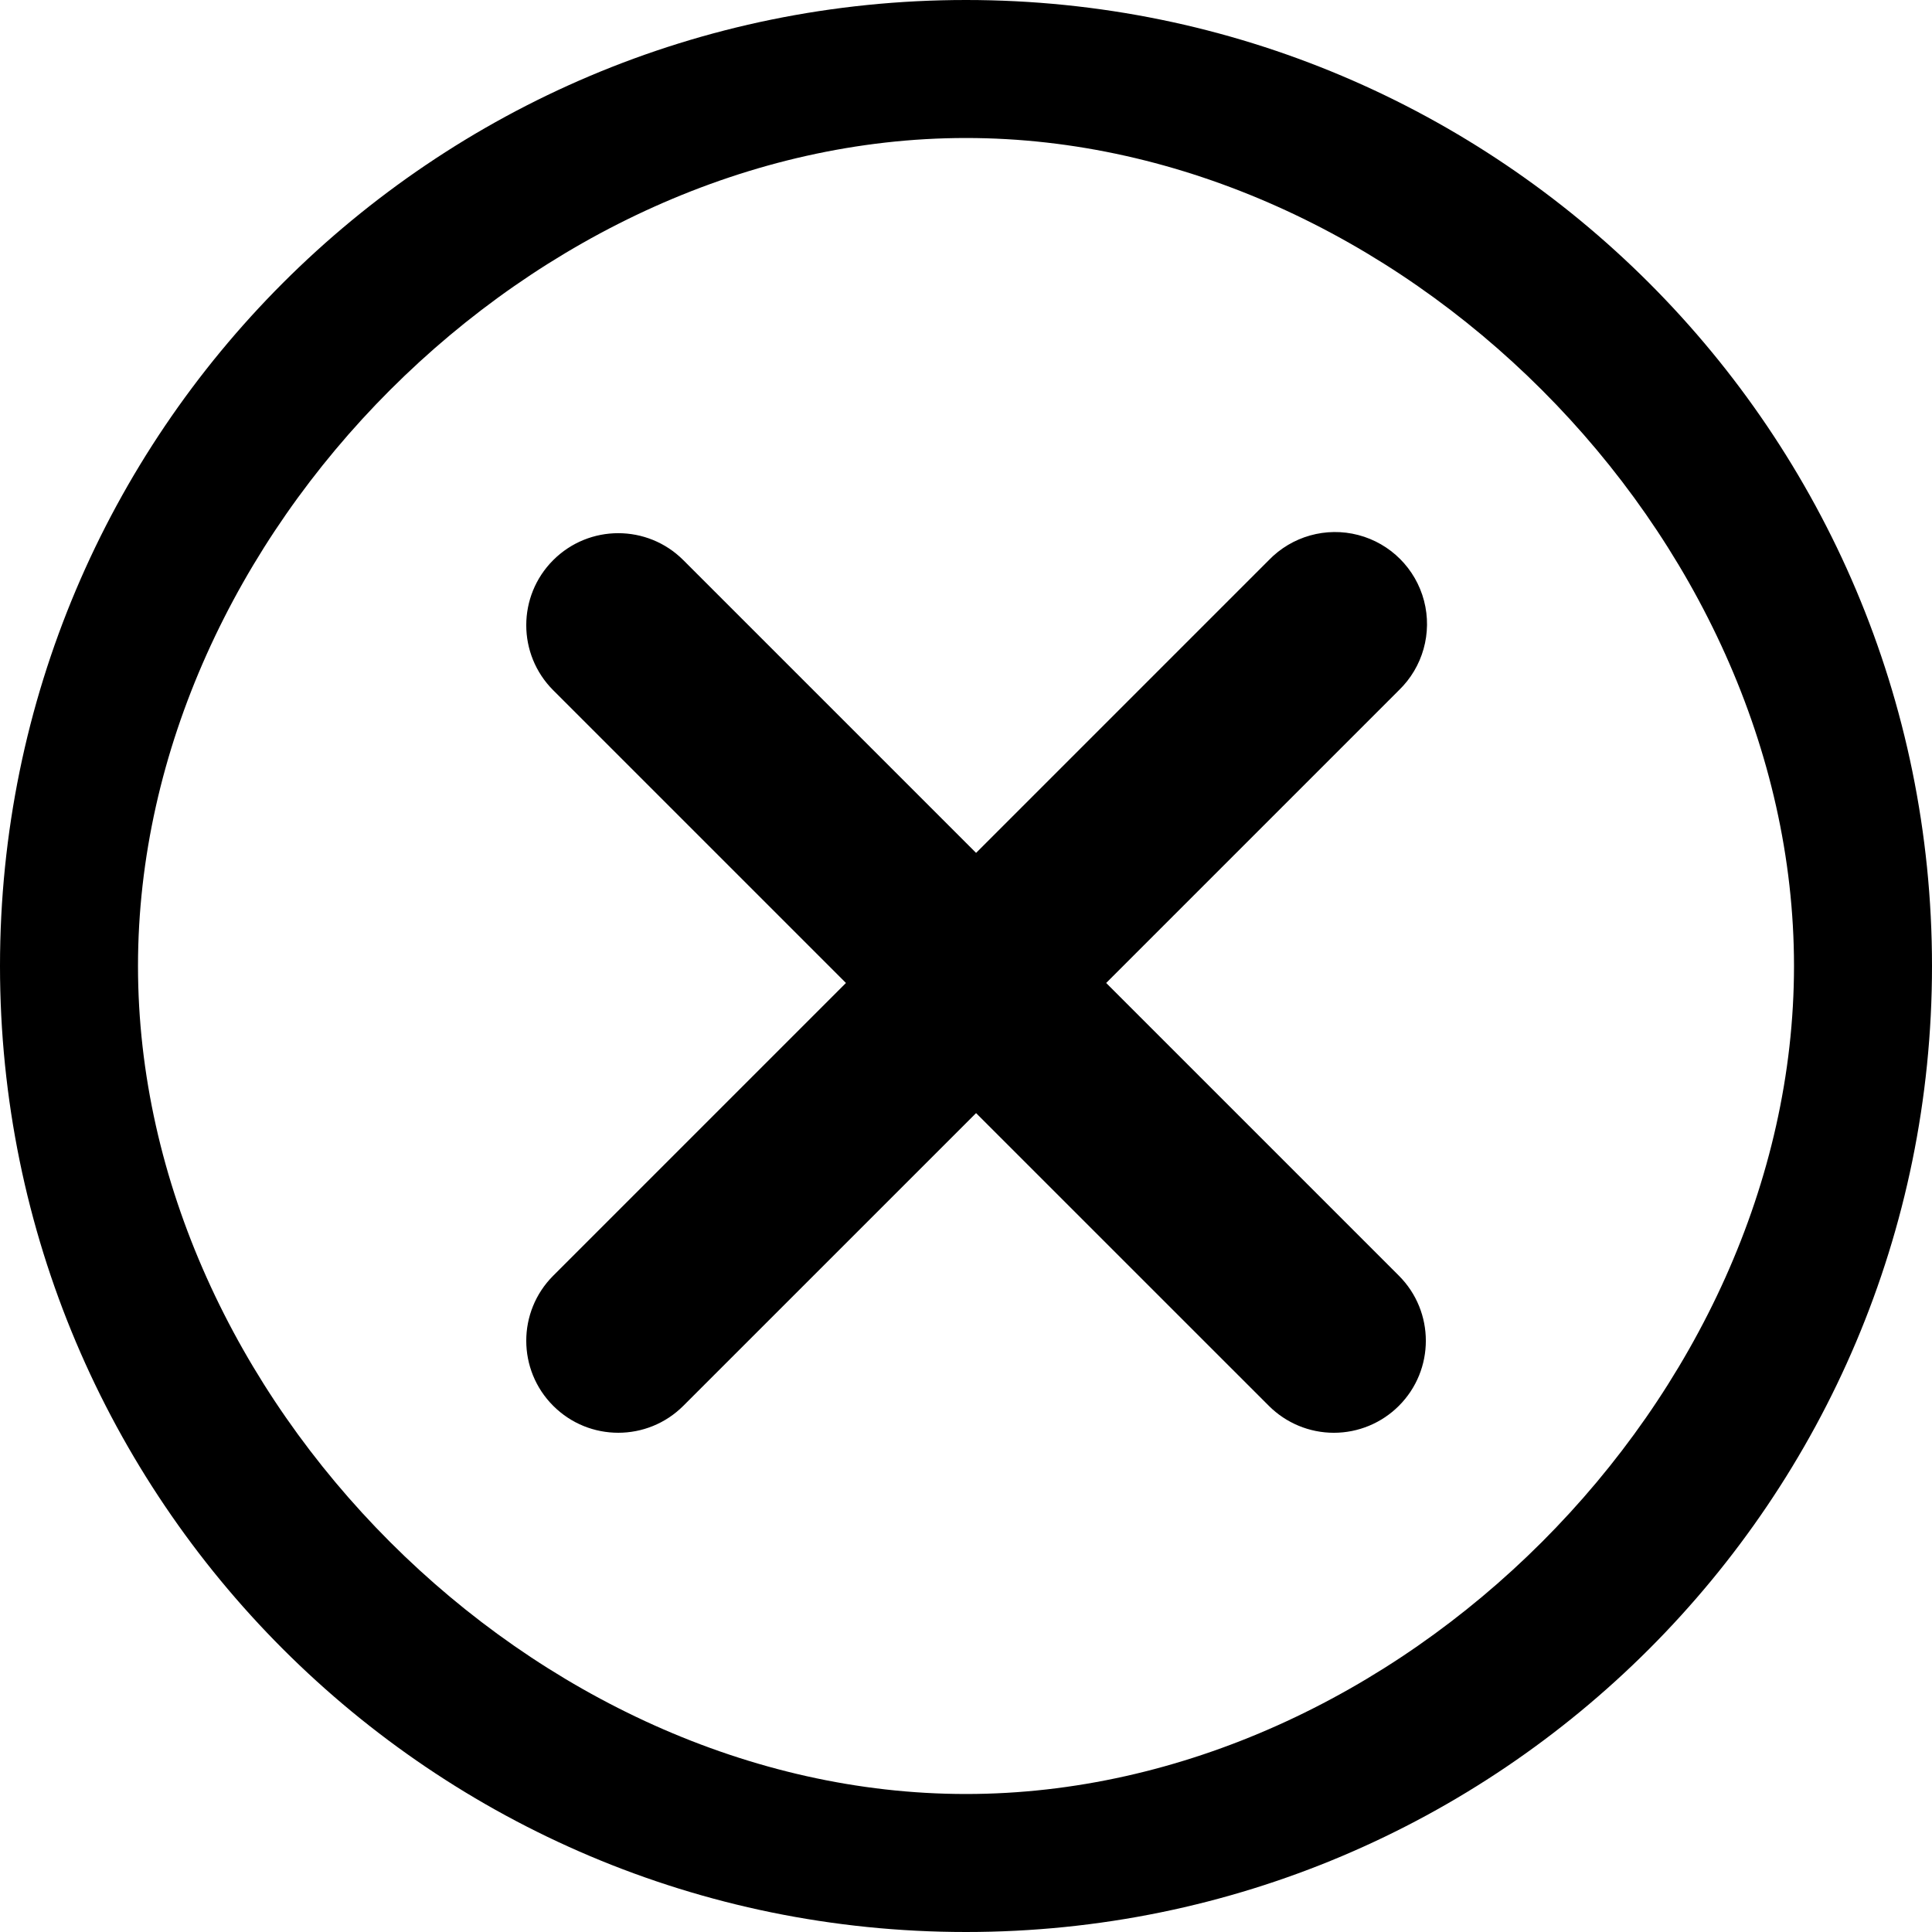
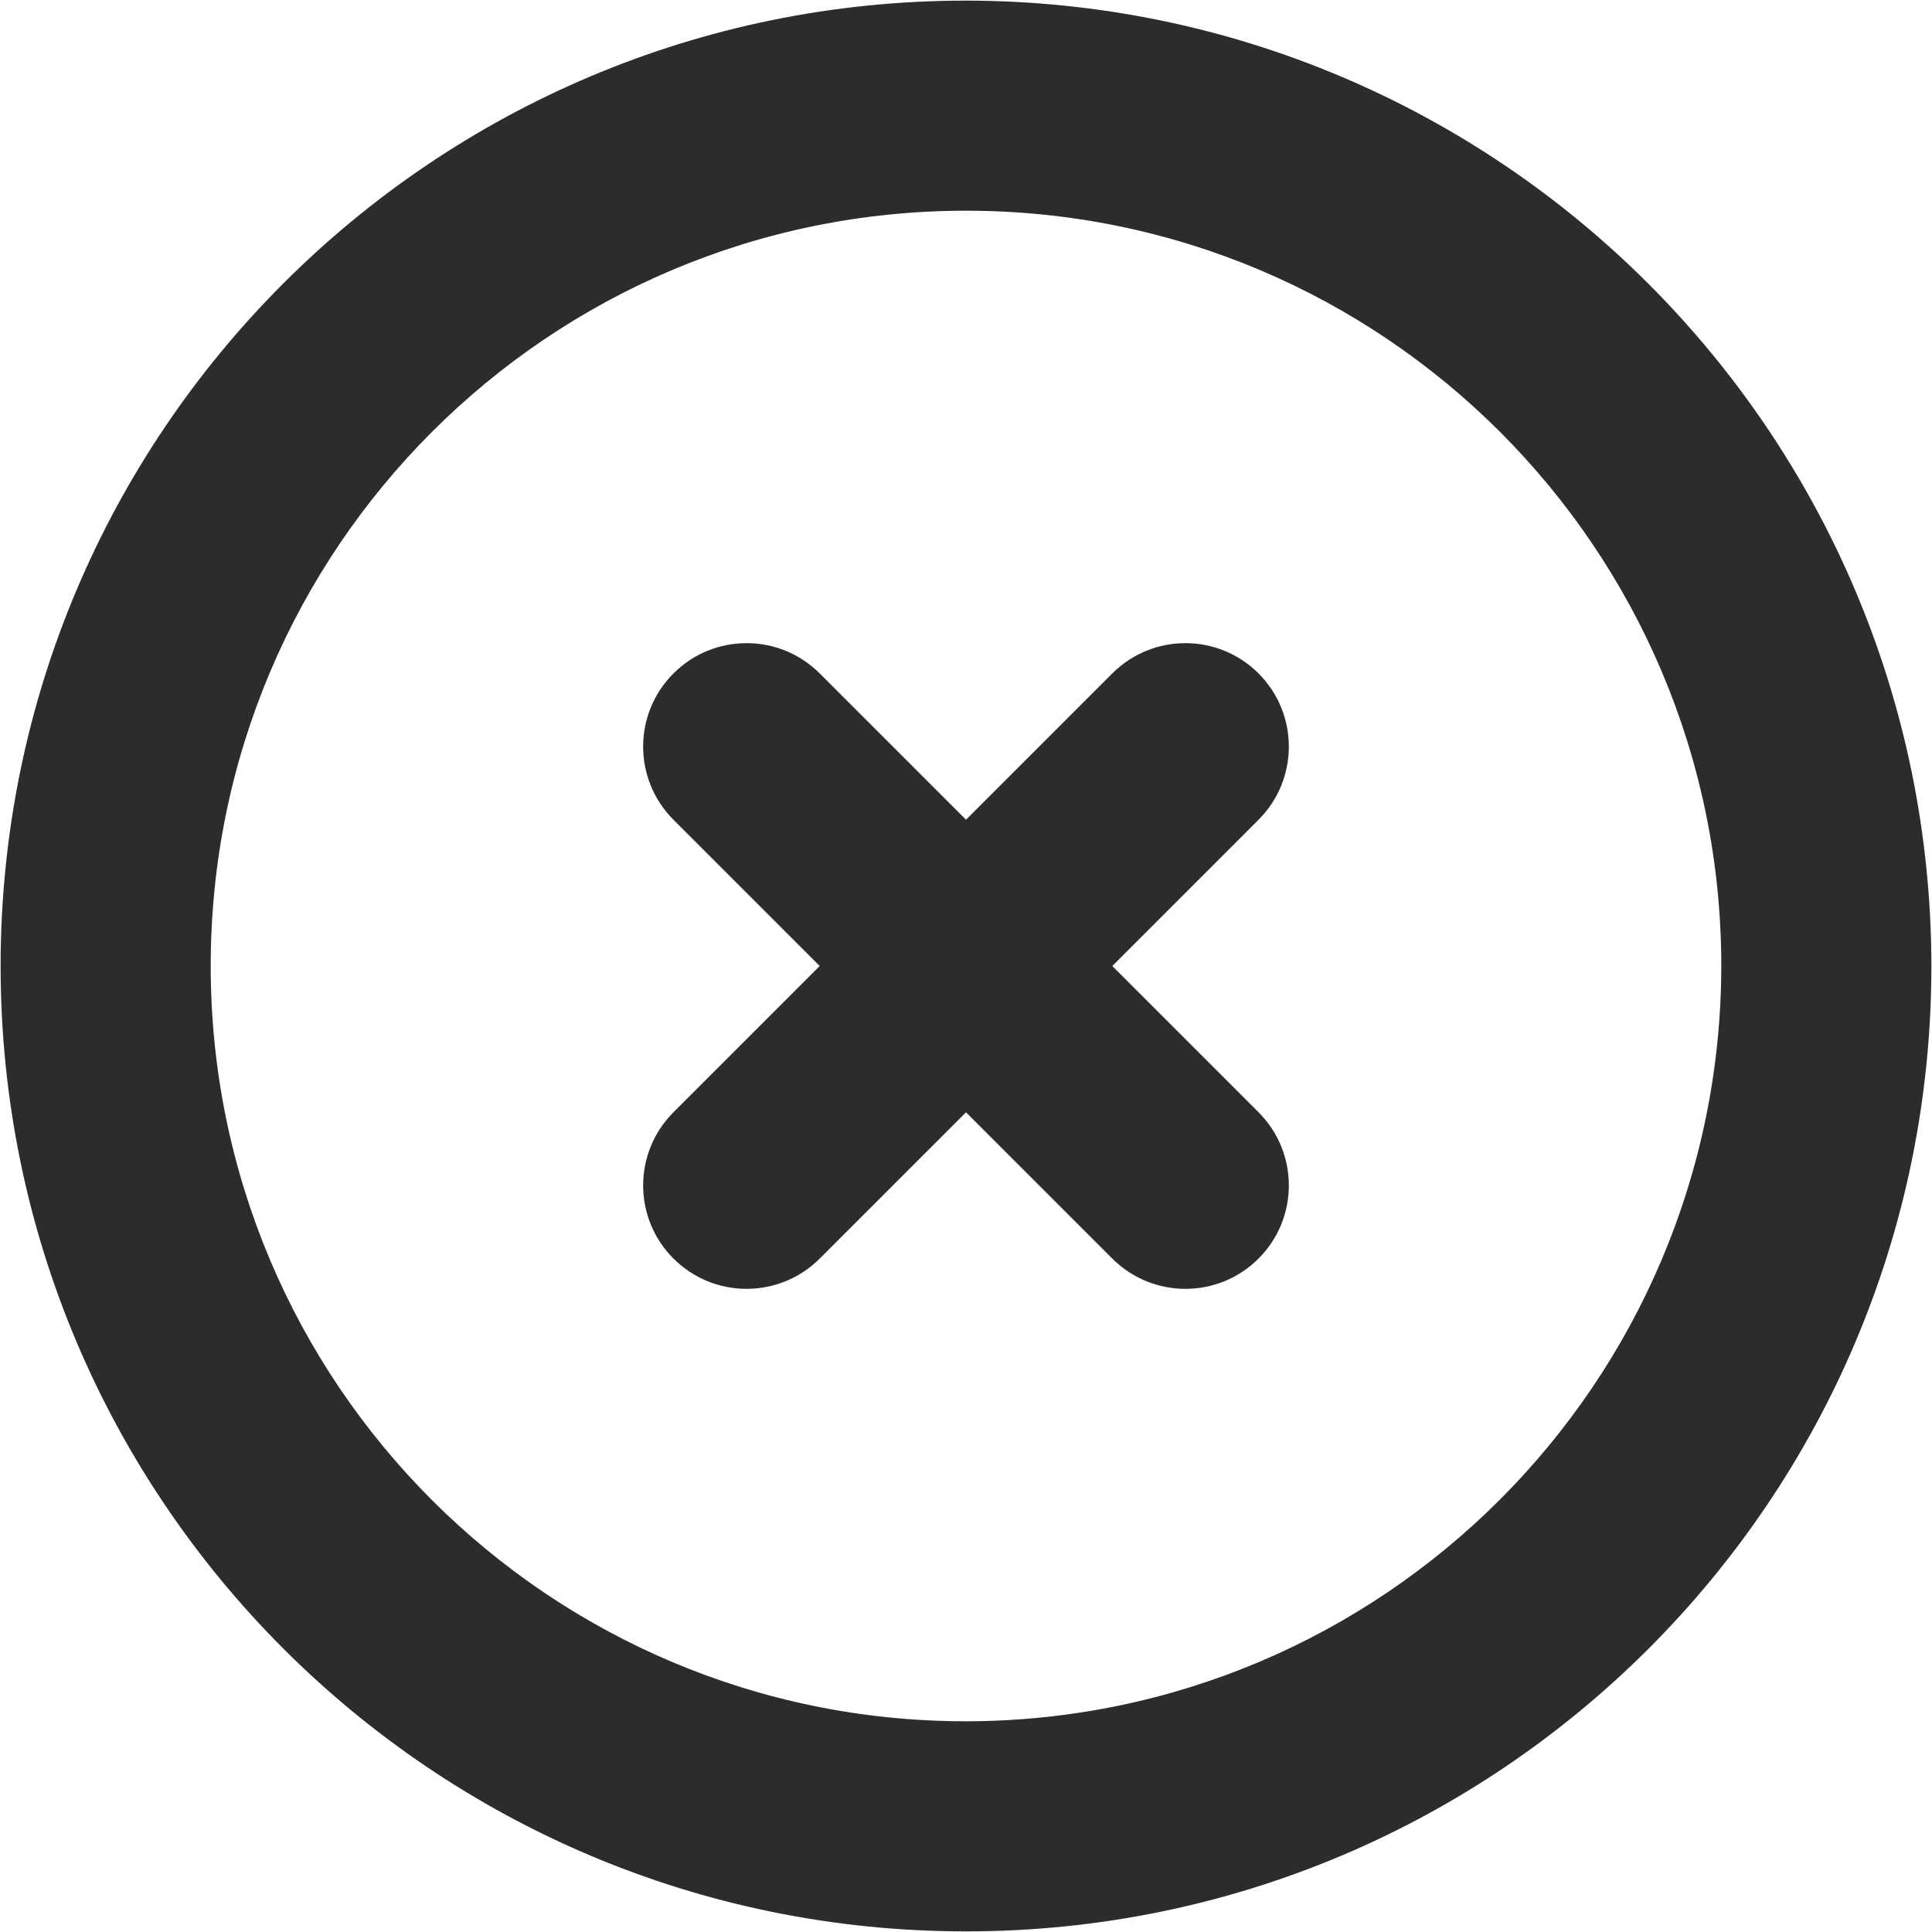
- <svg xmlns="http://www.w3.org/2000/svg" t="1610963804344" class="icon" viewBox="0 0 1024 1024" version="1.1" p-id="25955" width="200" height="200">
+ <svg xmlns="http://www.w3.org/2000/svg" t="1611048522636" class="icon" viewBox="0 0 1024 1024" version="1.1" p-id="9096" width="200" height="200">
  <defs>
    <style type="text/css" />
  </defs>
-   <path d="M512 1024C229.23 1024 0 794.77 0 512S229.23 0 512 0s512 229.23 512 512-229.23 512-512 512z m0-950.857C283.087 73.143 73.143 283.087 73.143 512s209.944 438.857 438.857 438.857 438.857-209.944 438.857-438.857S740.913 73.143 512 73.143z m229.449 671.963a48.713 48.713 0 0 1-68.949 0l-155.16-155.136-155.16 155.136a48.738 48.738 0 1 1-68.974-68.949l155.16-155.16-155.16-155.16a48.762 48.762 0 0 1 68.974-68.949l155.16 155.16 155.16-155.16a48.762 48.762 0 1 1 68.949 68.949l-155.16 155.16 155.16 155.16a48.762 48.762 0 0 1 0 68.949z" p-id="25956" fill="#000000" />
+   <path d="M512 0.325C229.41 0.325 0.325 229.41 0.325 512S229.41 1023.675 512 1023.675 1023.675 794.59 1023.675 512C1023.368 229.537 794.463 0.632 512 0.325z m0 911.995C290.91 912.32 111.68 733.09 111.68 512 111.68 290.91 290.91 111.68 512 111.68c221.09 0 400.32 179.23 400.32 400.32-0.307 220.963-179.356 400.014-400.32 400.32z" fill="#2c2c2c" p-id="9097" />
+   <path d="M589.53 356.939L512 434.47l-77.53-77.53c-21.409-21.41-56.121-21.41-77.53 0-21.41 21.409-21.41 56.121 0 77.53L434.47 512l-77.53 77.53c-21.41 21.409-21.41 56.121 0 77.53 21.409 21.41 56.121 21.41 77.53 0L512 589.53l77.53 77.53c21.409 21.41 56.121 21.41 77.53 0 21.41-21.409 21.41-56.121 0-77.53L589.53 512l77.53-77.53c21.41-21.409 21.41-56.121 0-77.53-21.409-21.41-56.121-21.41-77.53 0z" fill="#2c2c2c" p-id="9098" />
</svg>
